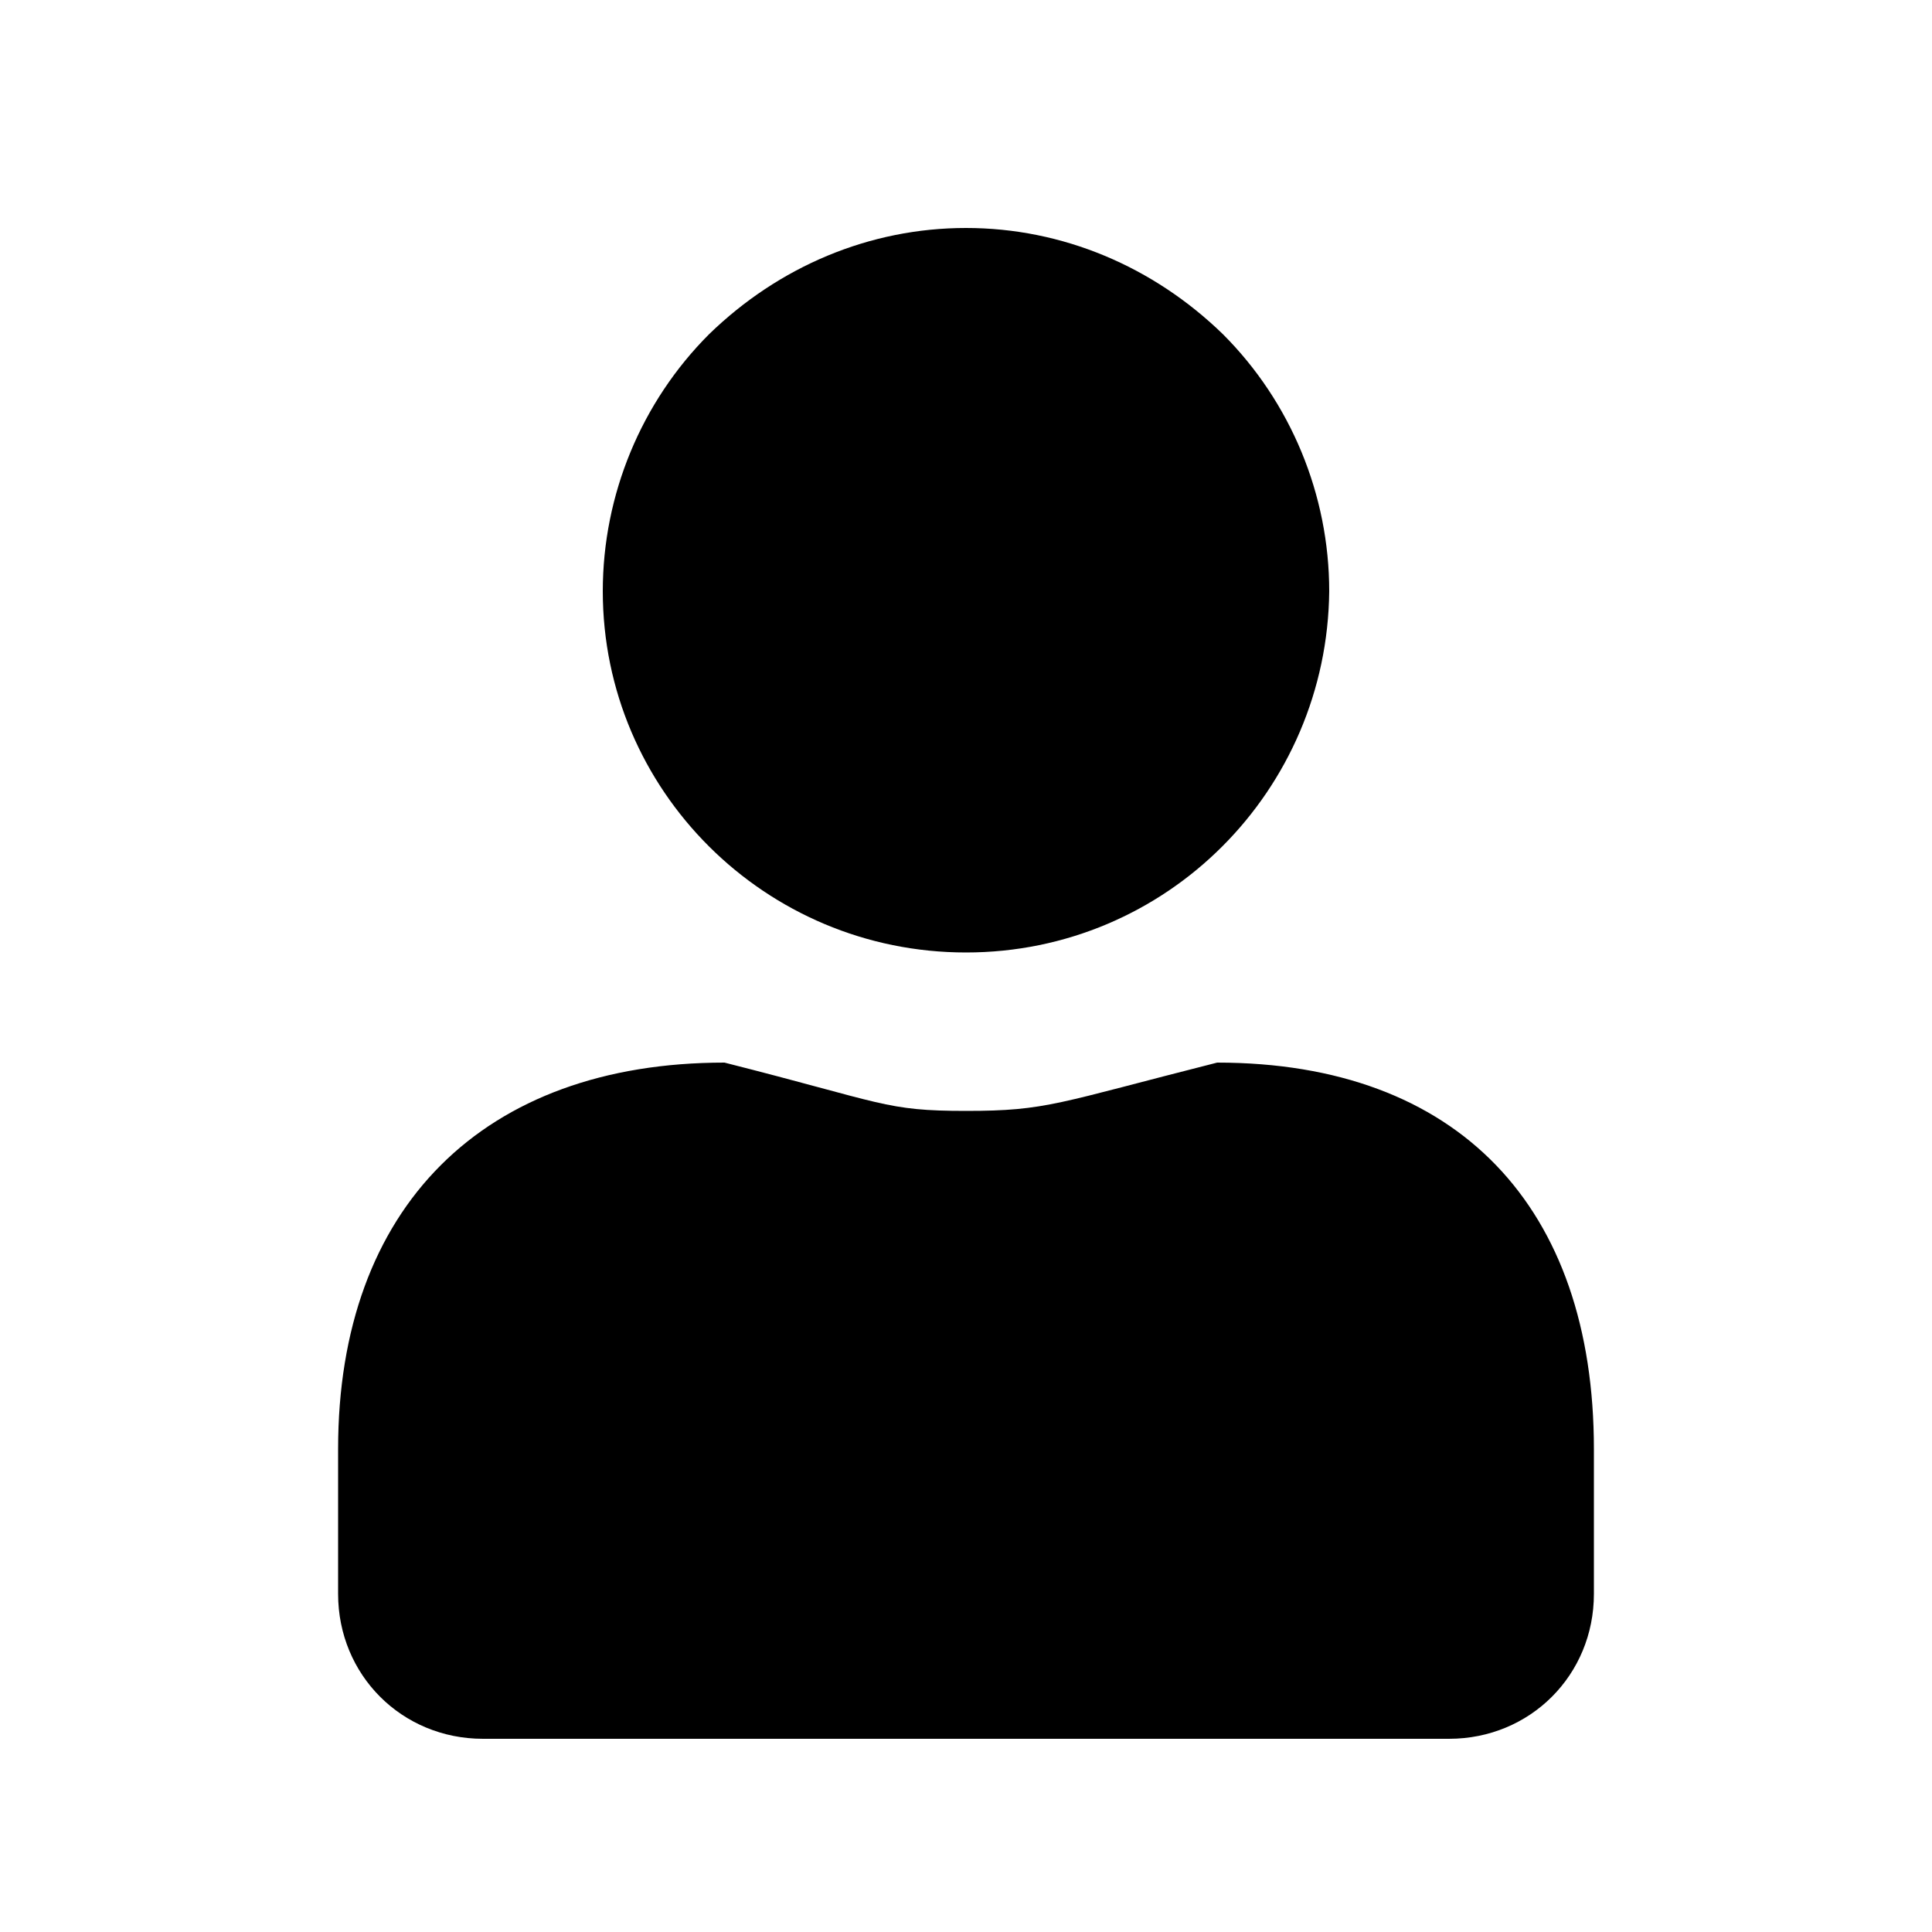
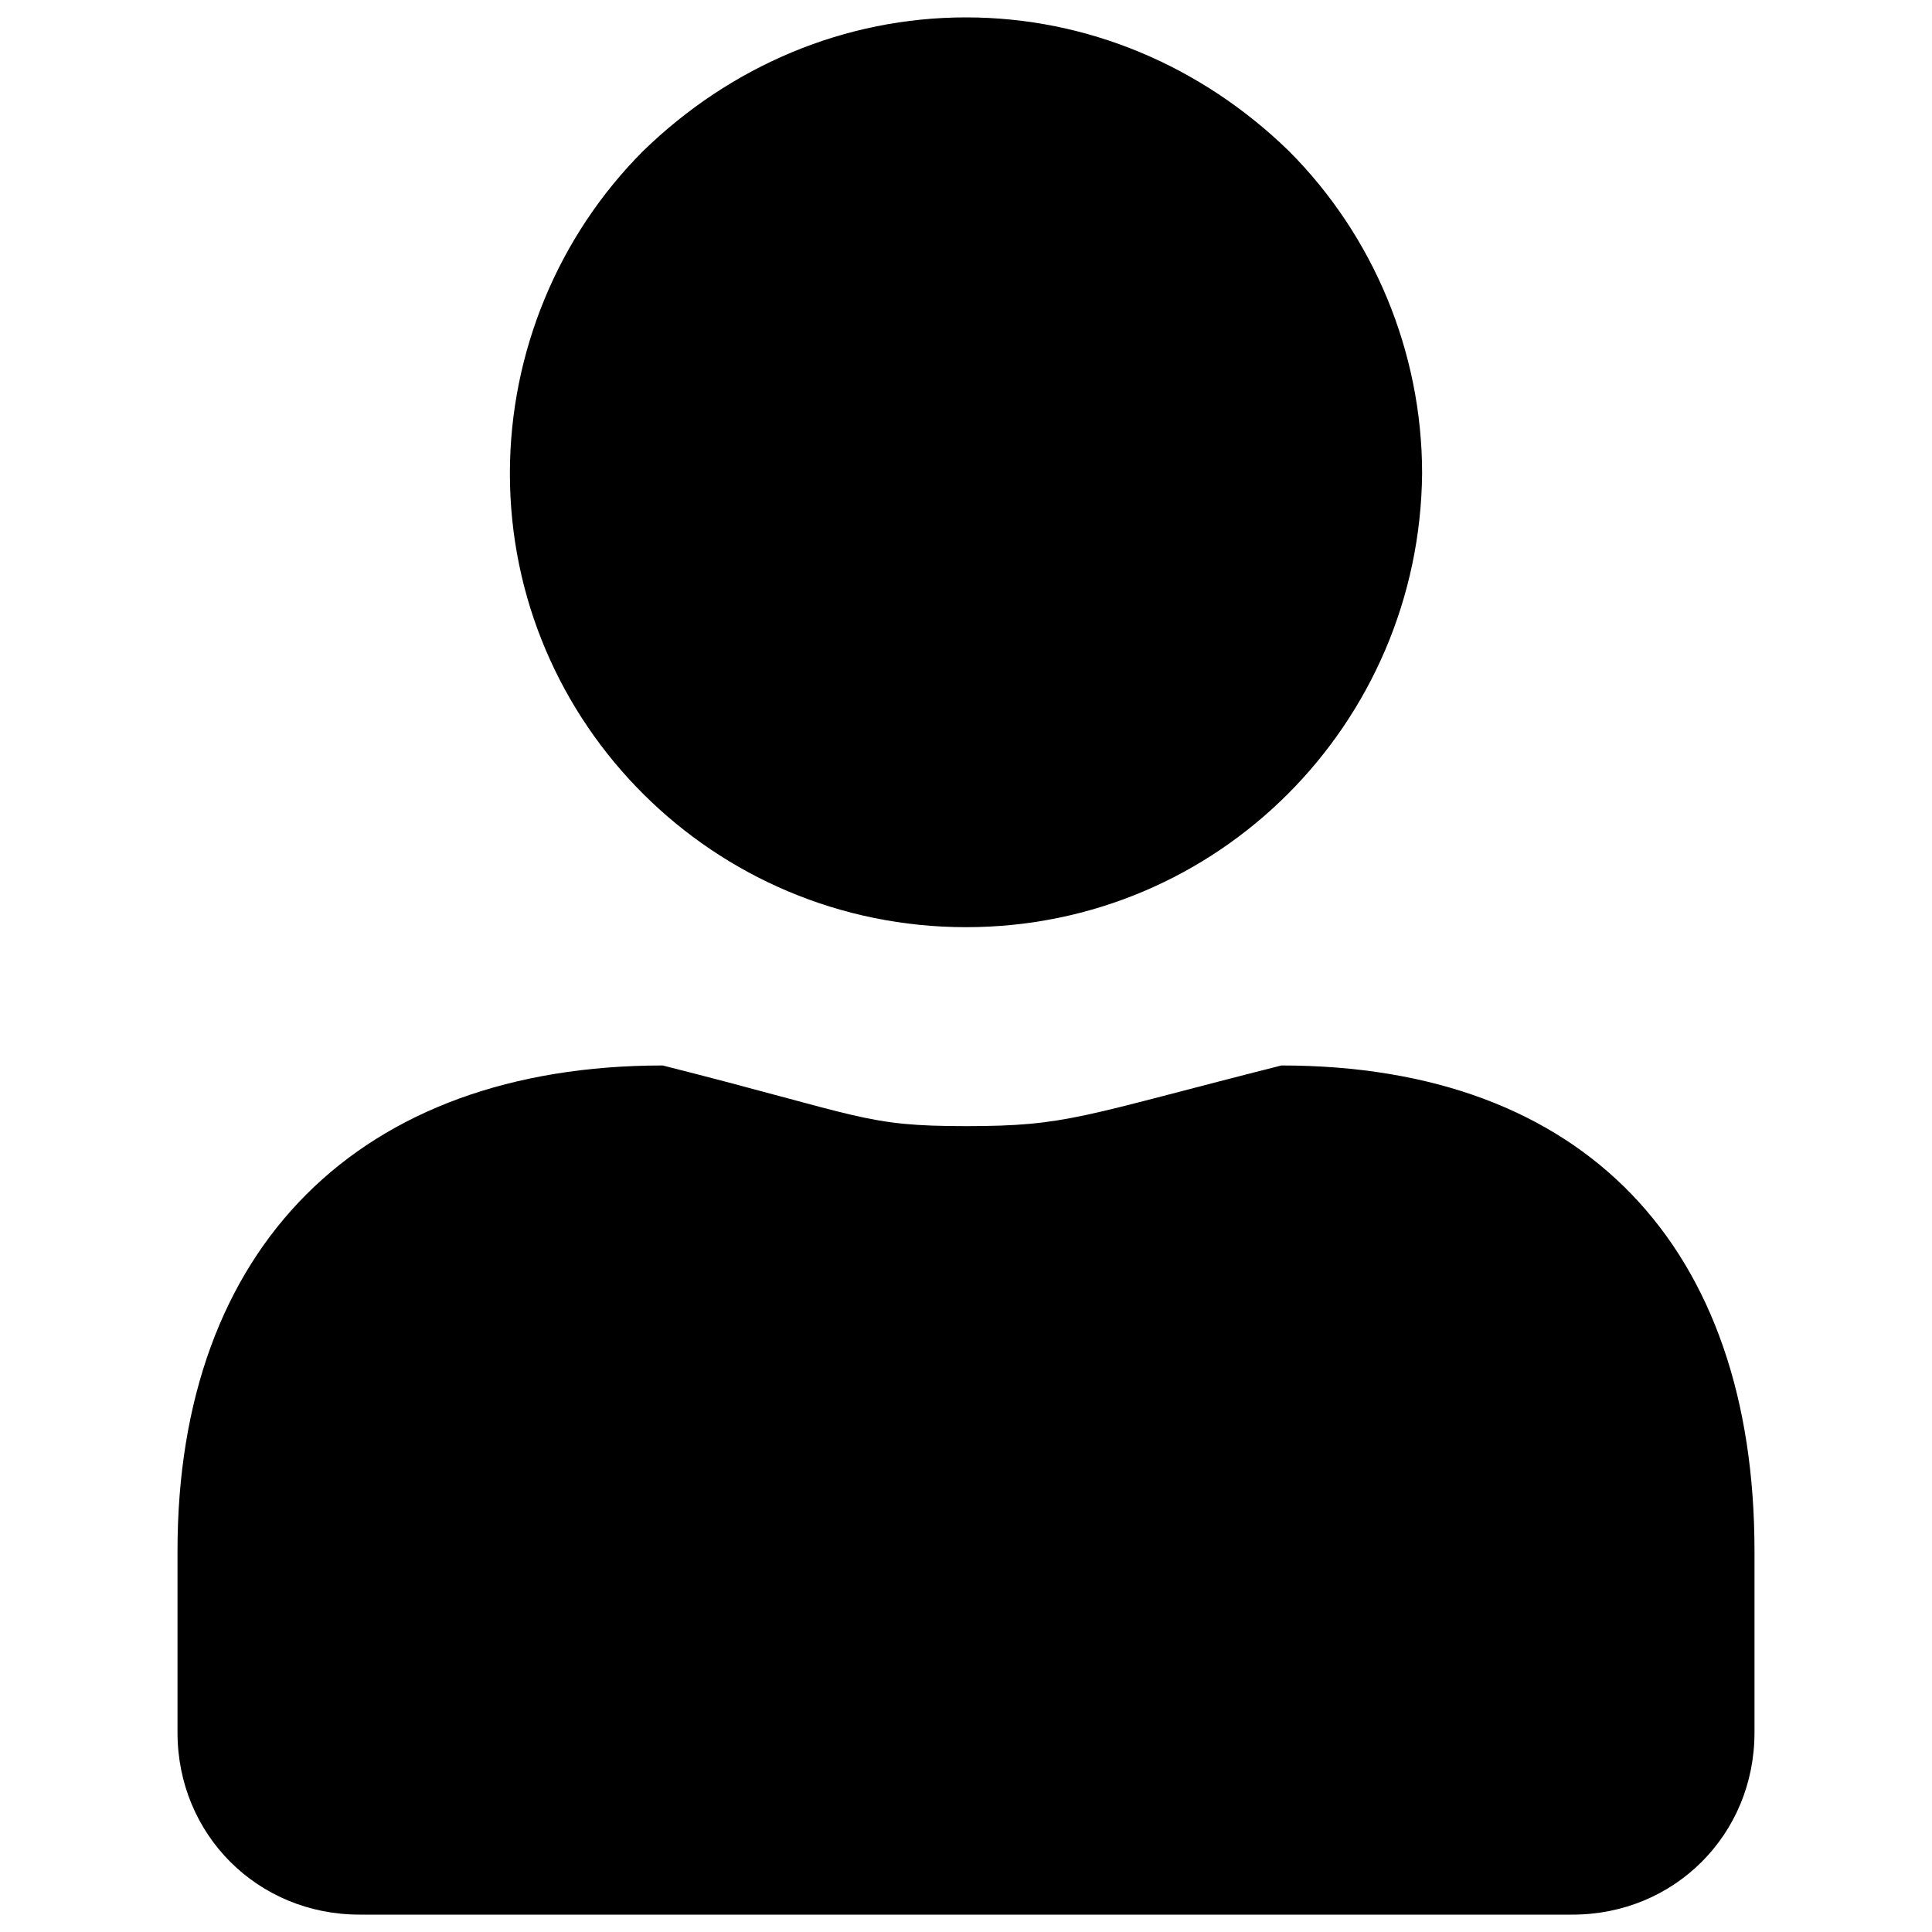
<svg xmlns="http://www.w3.org/2000/svg" viewBox="0 0 1000 1000">
-   <path d="M 175 750C 175 750 175 750 175 750C 175 625 250 550 375 550C 458 571 458 575 500 575C 542 575 547 571 630 550C 755 550 825 625 825 750C 825 750 825 825 825 825C 825 867 792 900 750 900C 750 900 250 900 250 900C 208 900 175 867 175 825C 175 825 175 750 175 750M 367 173C 367 173 367 173 367 173C 403 138 450 118 500 118C 550 118 597 138 633 173C 668 208 688 256 688 306C 687 409 604 493 500 493C 396 493 312 409 312 306C 312 256 332 208 367 173" />
+   <defs>
+     <style>
+       .cls-1{fill:#000000}
+     </style>
+   </defs>
+   <g>
+     <path d="M91.88 802.637 L91.88 802.637 C91.88 645.668 186.061 551.486 343.031 551.486 C447.258 577.857 447.258 582.88 500 582.88 C552.742 582.88 559.02 577.857 663.248 551.486 C820.217 551.486 908.12 645.668 908.12 802.637 L908.12 896.818 C908.12 949.56 866.68 991 813.939 991 L186.061 991 C133.32 991 91.88 949.56 91.88 896.818 L91.88 802.637 M332.985 78.066 L332.985 78.066 C378.192 34.115 437.212 9 500 9 C562.788 9 621.808 34.115 667.015 78.066 C710.967 122.018 736.082 182.294 736.082 245.082 C734.826 374.425 630.598 479.908 500 479.908 C369.402 479.908 263.918 374.425 263.918 245.082 C263.918 182.294 289.033 122.018 332.985 78.066" class="cls-1" />
+   </g>
</svg>
